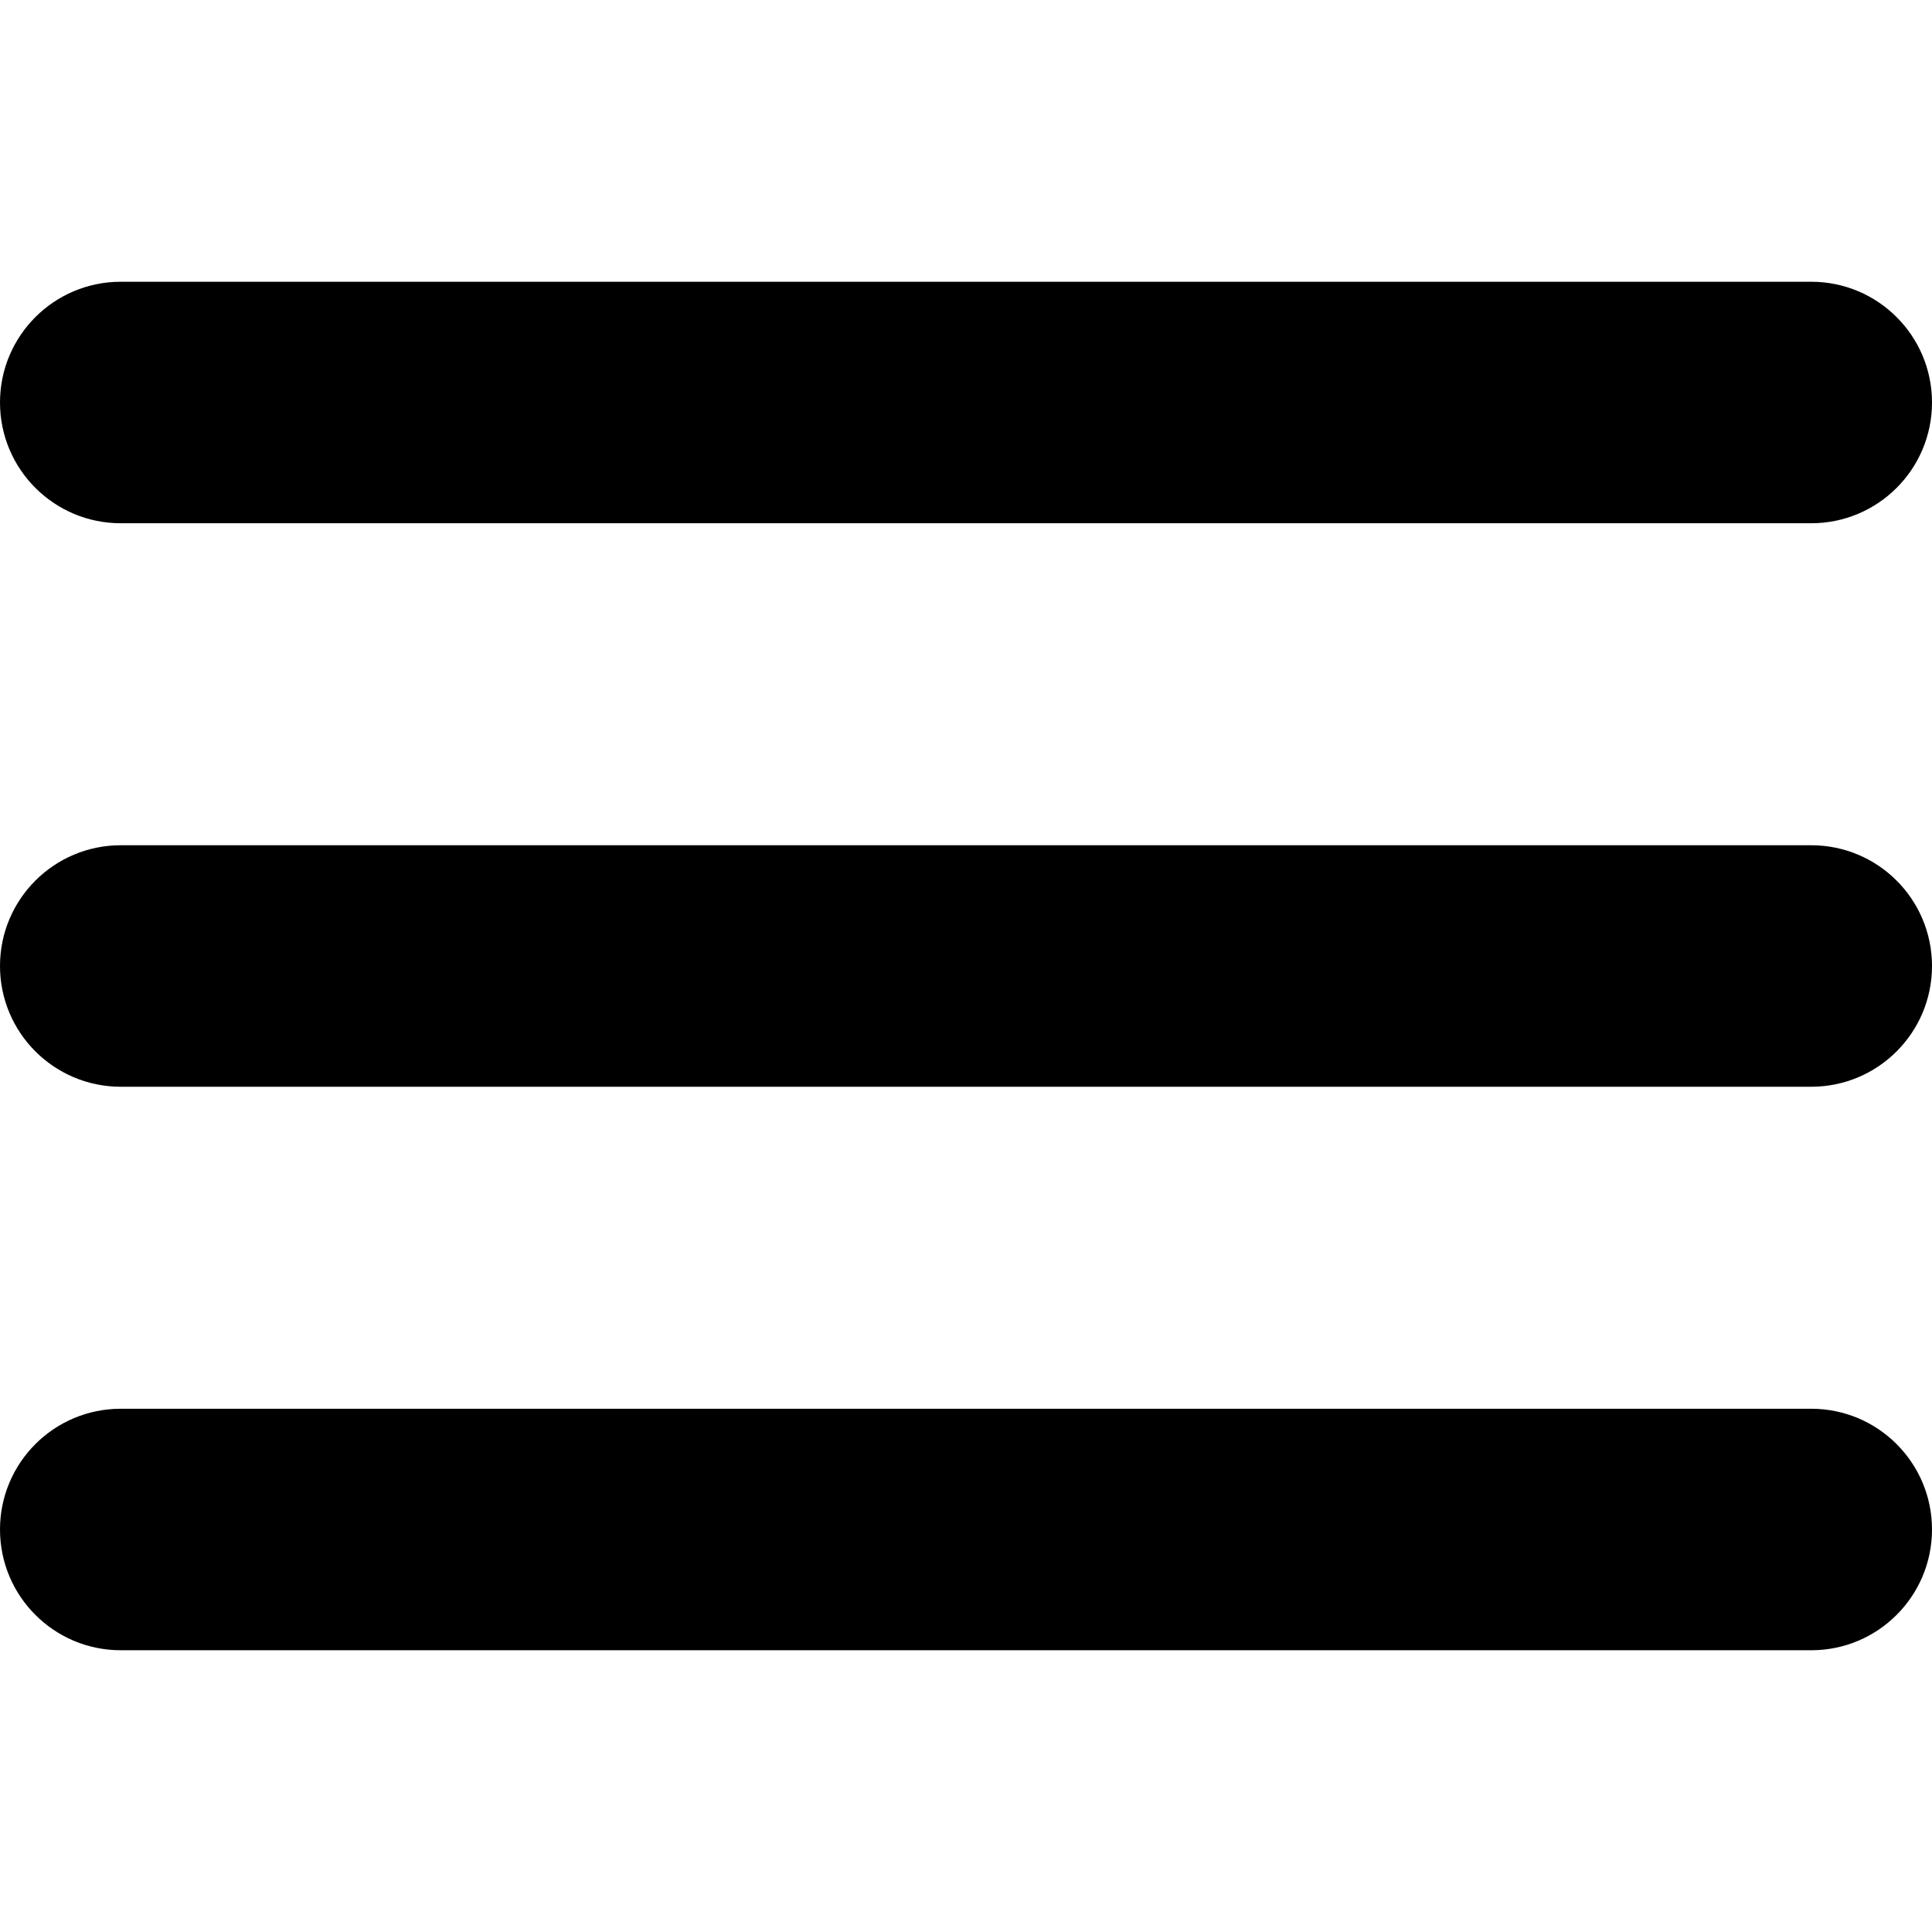
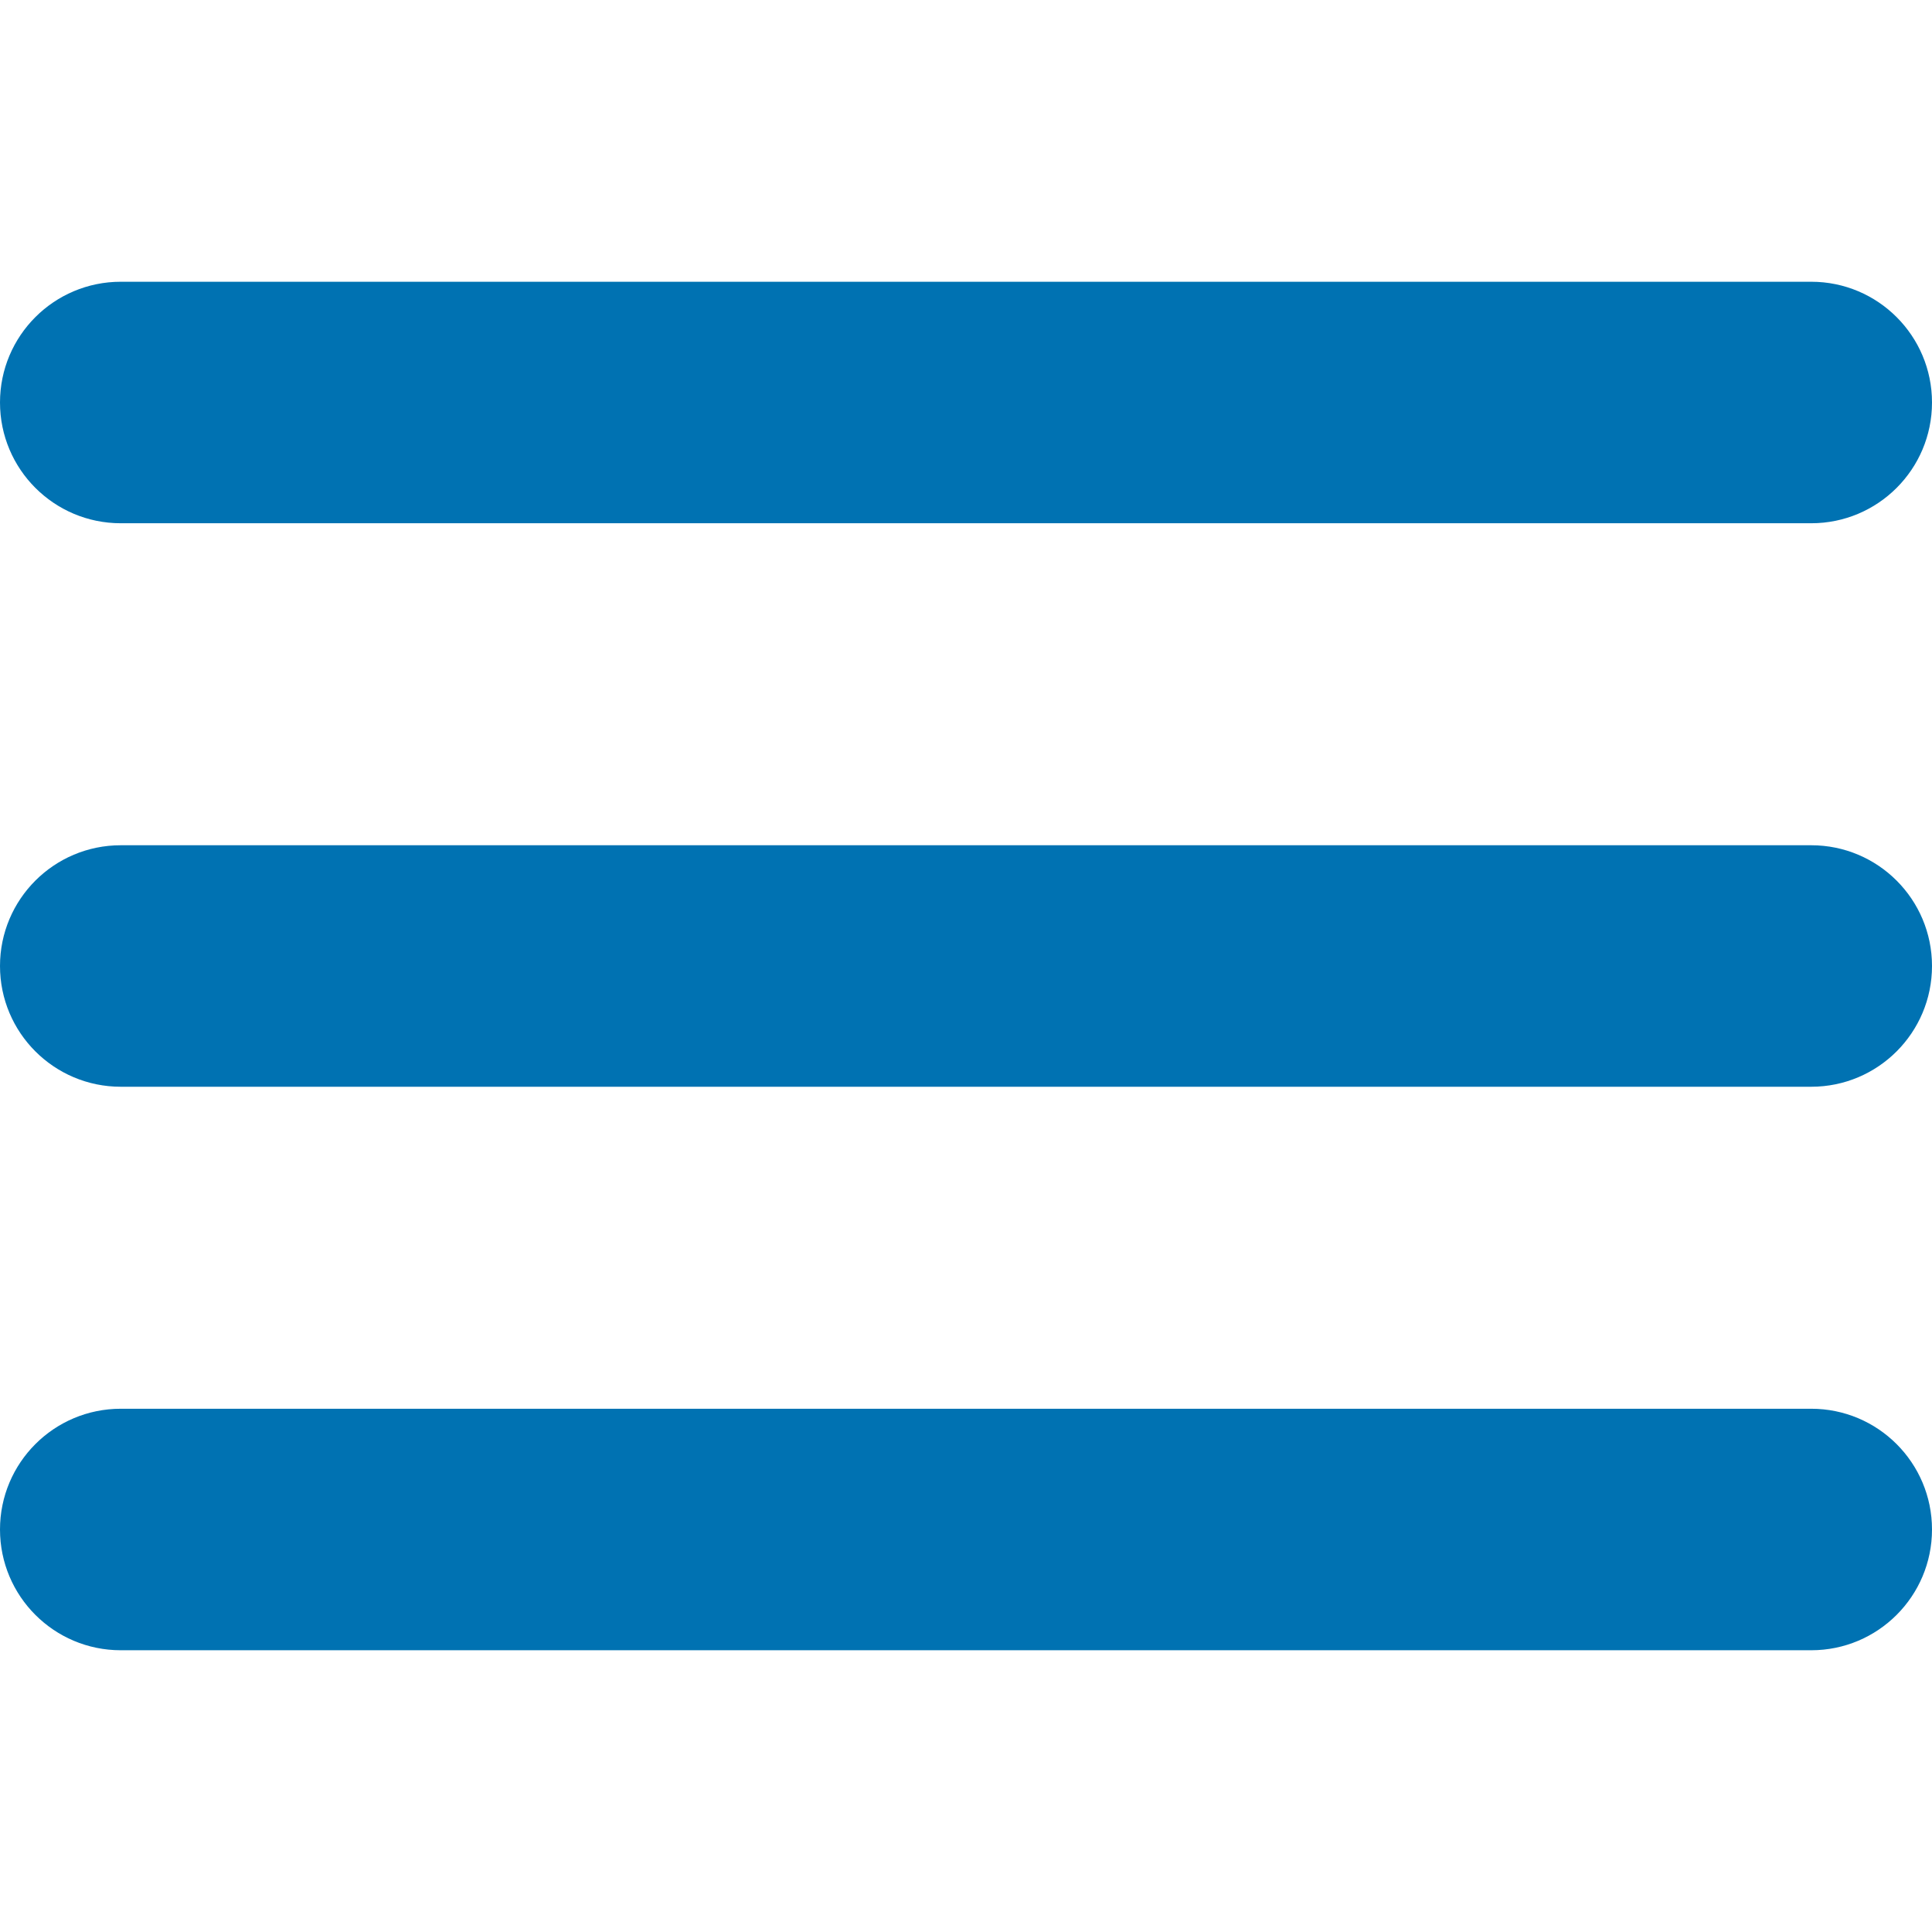
<svg xmlns="http://www.w3.org/2000/svg" version="1.1" id="Capa_1" x="0px" y="0px" viewBox="0 0 512 512" style="enable-background:new 0 0 512 512;" xml:space="preserve" width="512" height="512">
  <g>
-     <path d="M480,224H32c-17.673,0-32,14.327-32,32s14.327,32,32,32h448c17.673,0,32-14.327,32-32S497.673,224,480,224z" />
-     <path d="M32,138.667h448c17.673,0,32-14.327,32-32s-14.327-32-32-32H32c-17.673,0-32,14.327-32,32S14.327,138.667,32,138.667z" />
-     <path d="M480,373.333H32c-17.673,0-32,14.327-32,32s14.327,32,32,32h448c17.673,0,32-14.327,32-32S497.673,373.333,480,373.333z" />
+     <path fill="#0072B2" d="M480,224H32c-17.673,0-32,14.327-32,32s14.327,32,32,32h448c17.673,0,32-14.327,32-32S497.673,224,480,224z" />
+     <path fill="#0072B2" d="M32,138.667h448c17.673,0,32-14.327,32-32s-14.327-32-32-32H32c-17.673,0-32,14.327-32,32S14.327,138.667,32,138.667z" />
+     <path fill="#0072B2" d="M480,373.333H32c-17.673,0-32,14.327-32,32s14.327,32,32,32h448c17.673,0,32-14.327,32-32S497.673,373.333,480,373.333z" />
  </g>
</svg>
